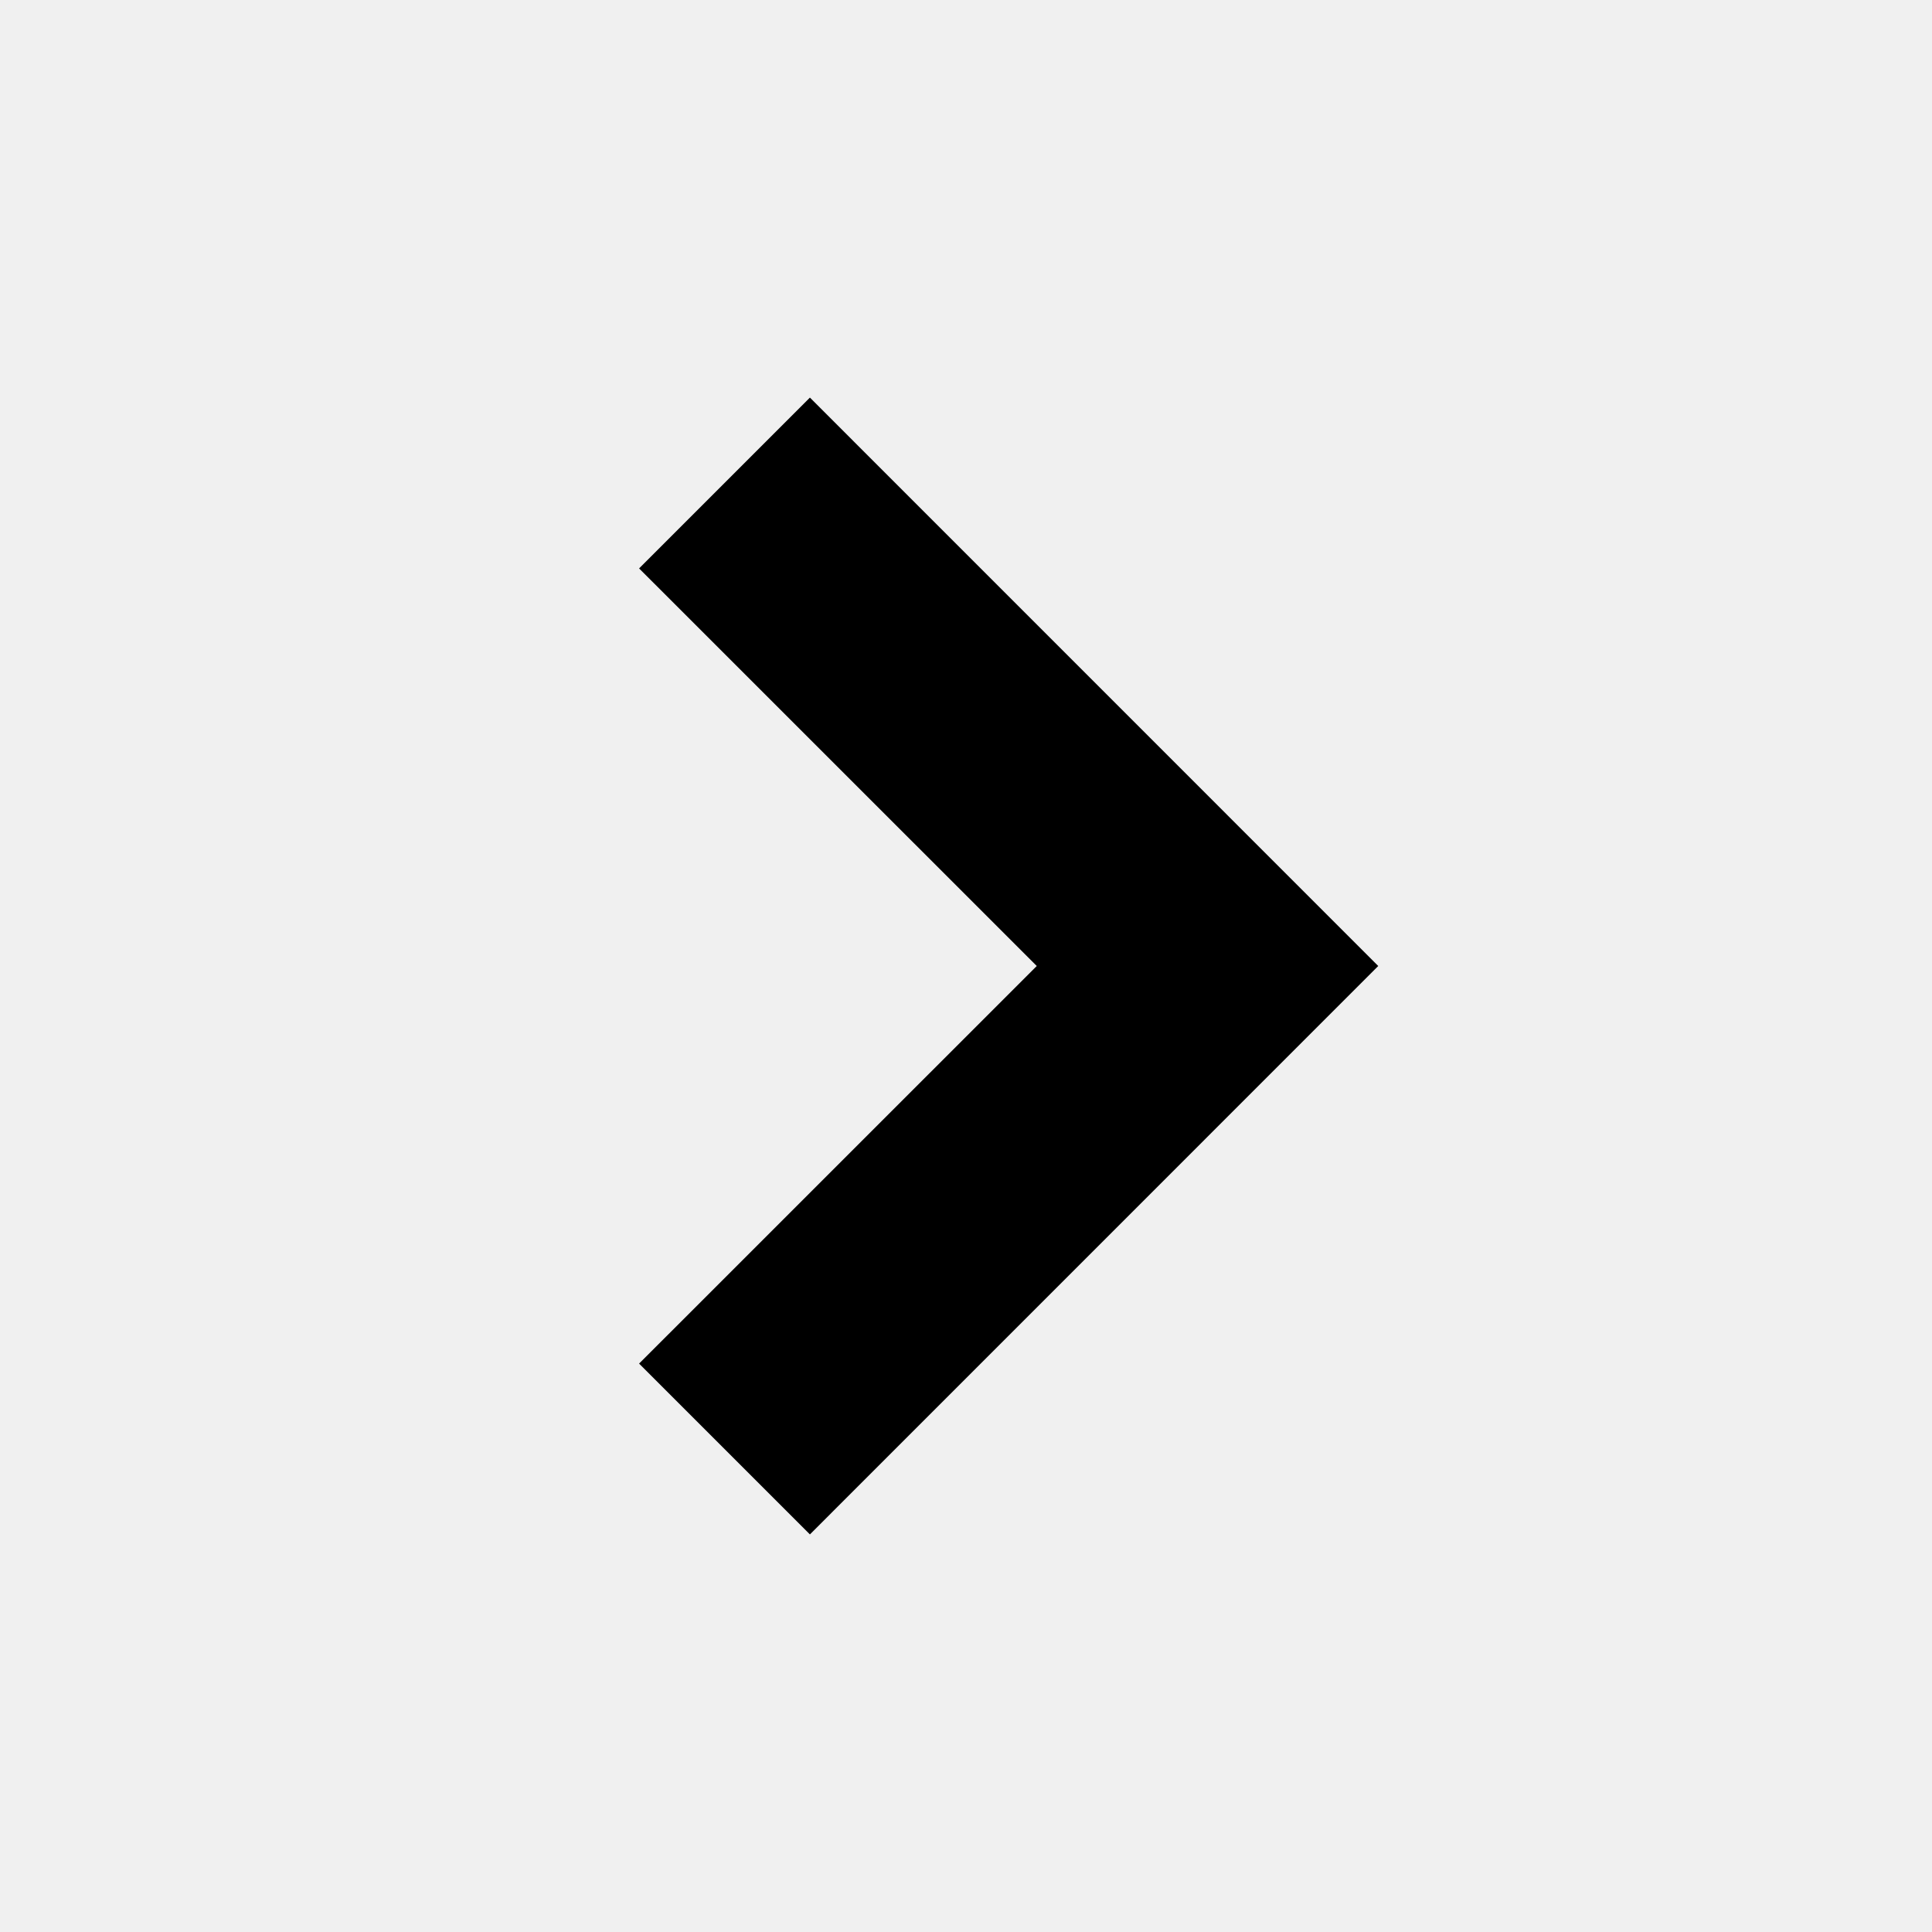
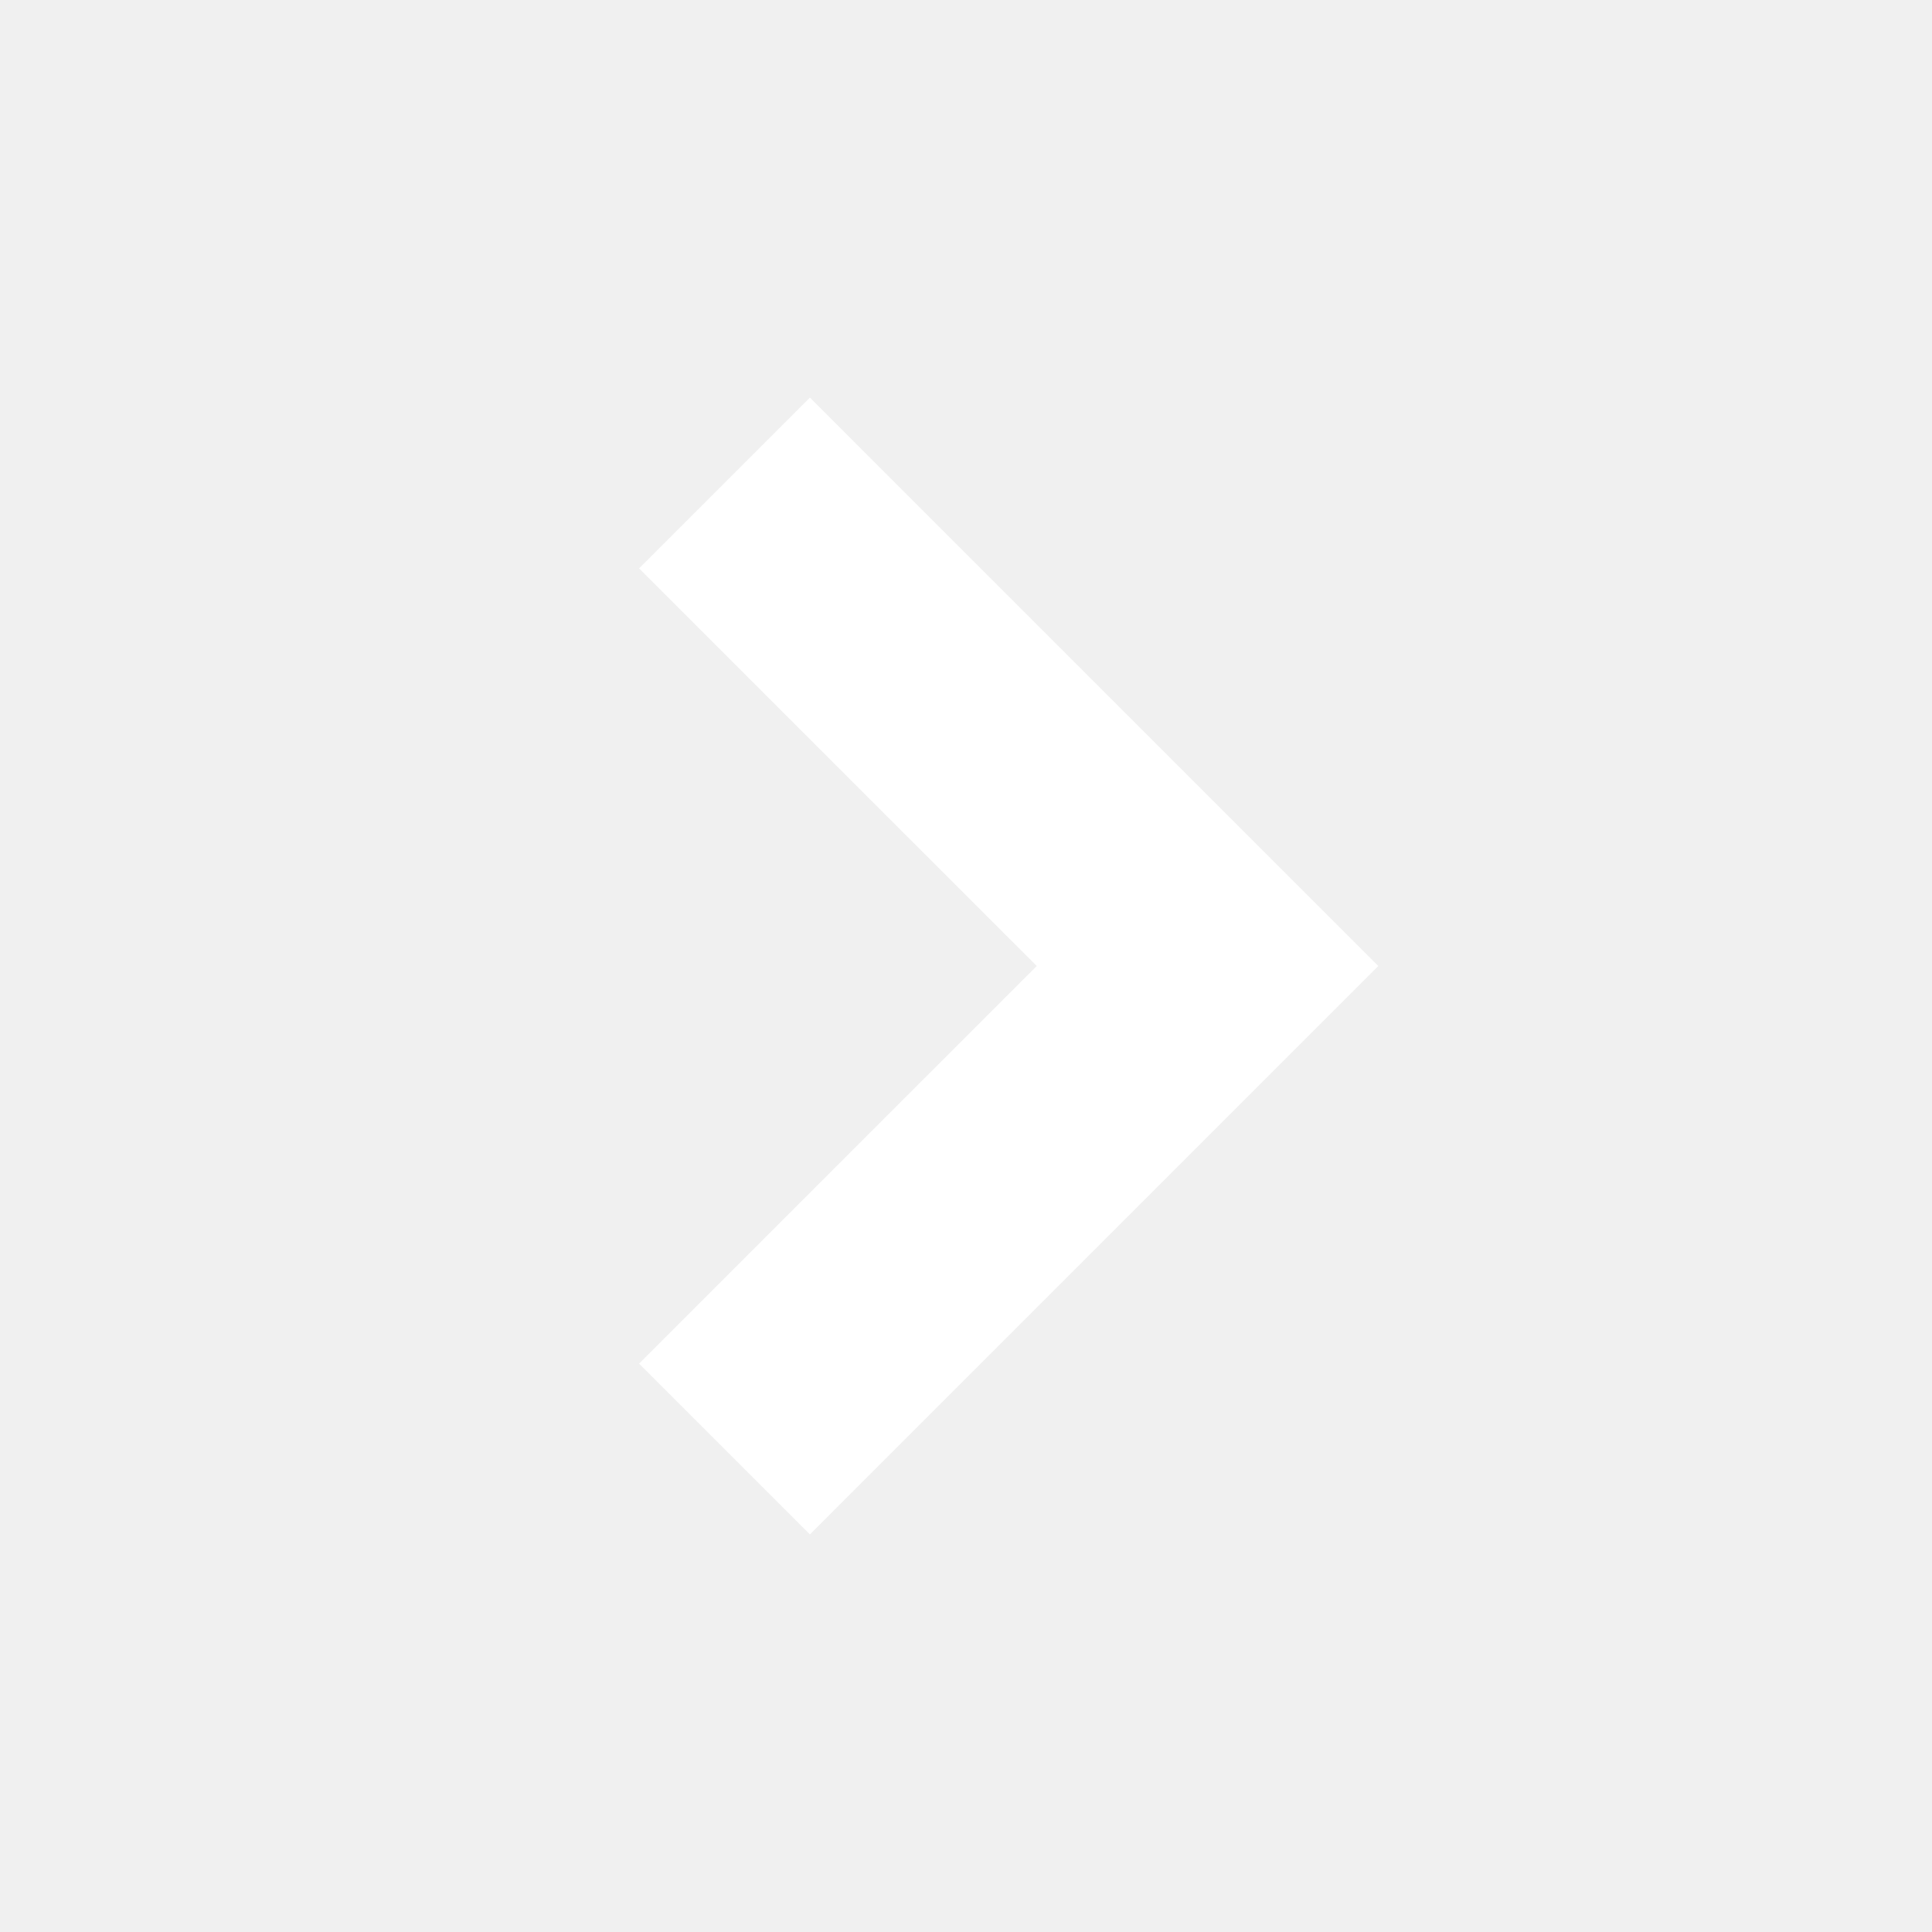
- <svg xmlns="http://www.w3.org/2000/svg" width="24" height="24" style="fill: rgba(0, 0, 0, 1);transform: ;msFilter:;">
+ <svg xmlns="http://www.w3.org/2000/svg" width="24" height="24" style="fill: #fff;transform: ;msFilter:;">
  <path d="M10.061 19.061 17.121 12l-7.06-7.061-2.122 2.122L12.879 12l-4.94 4.939z" />
</svg>
